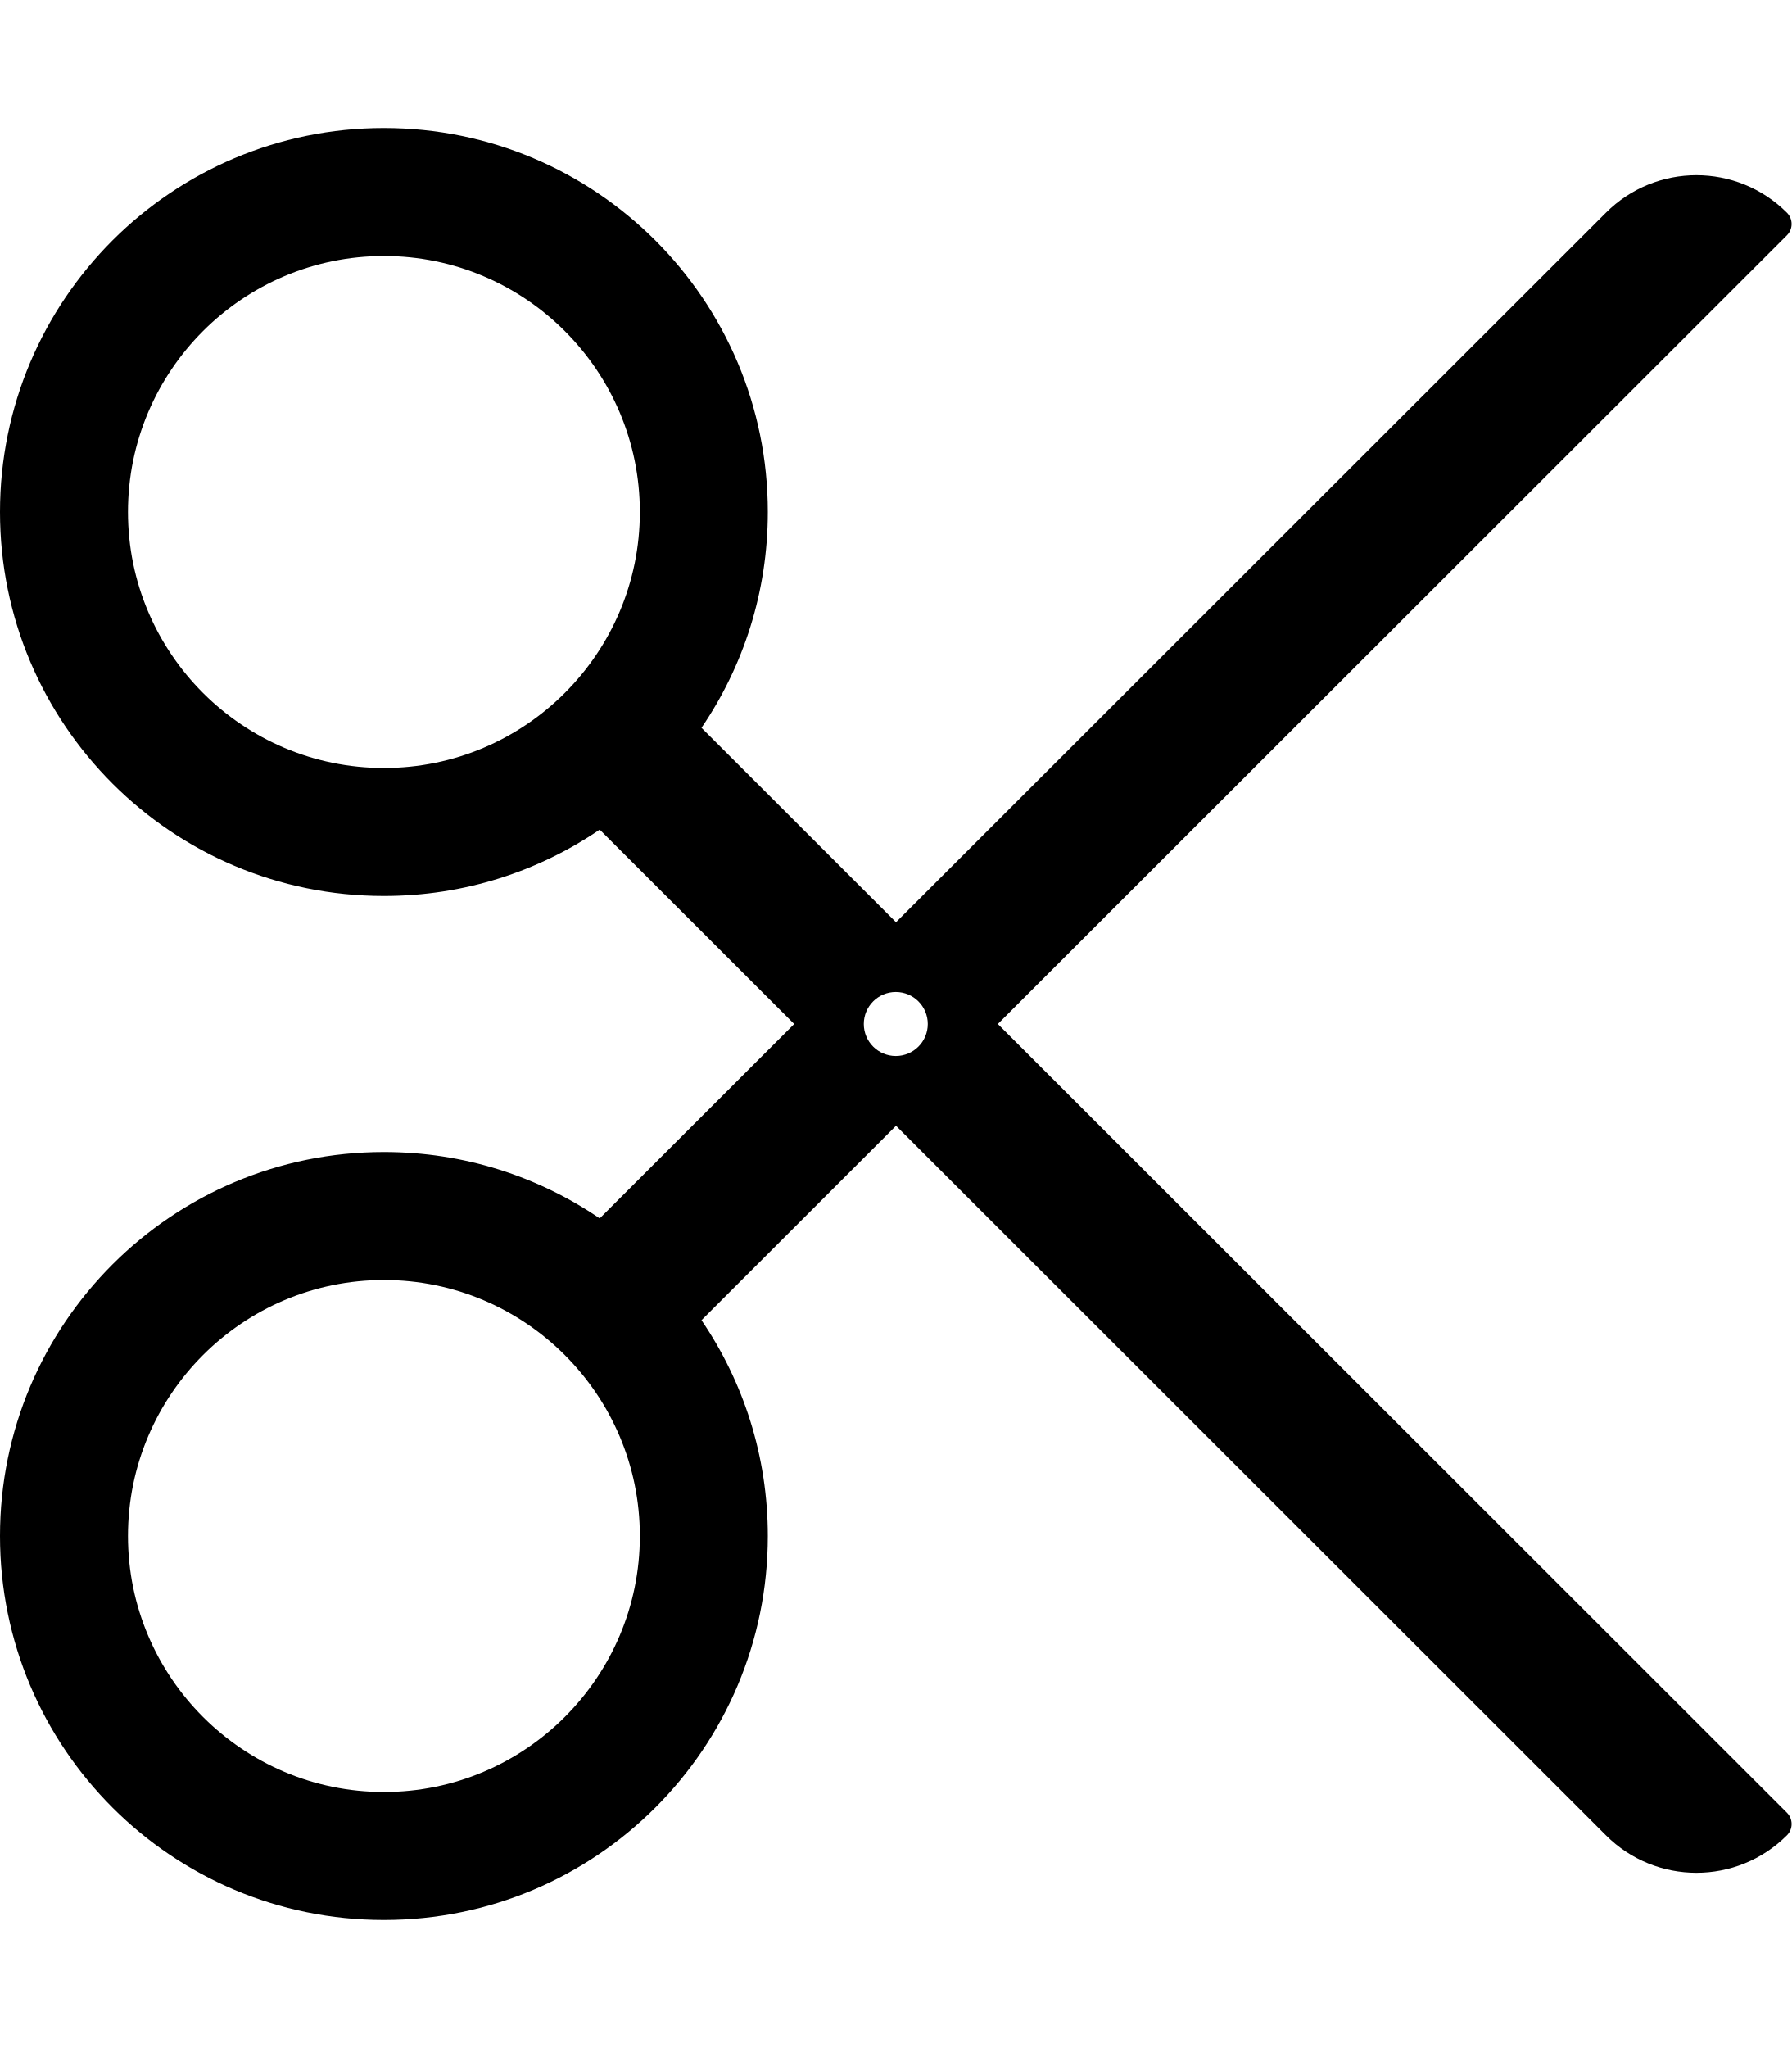
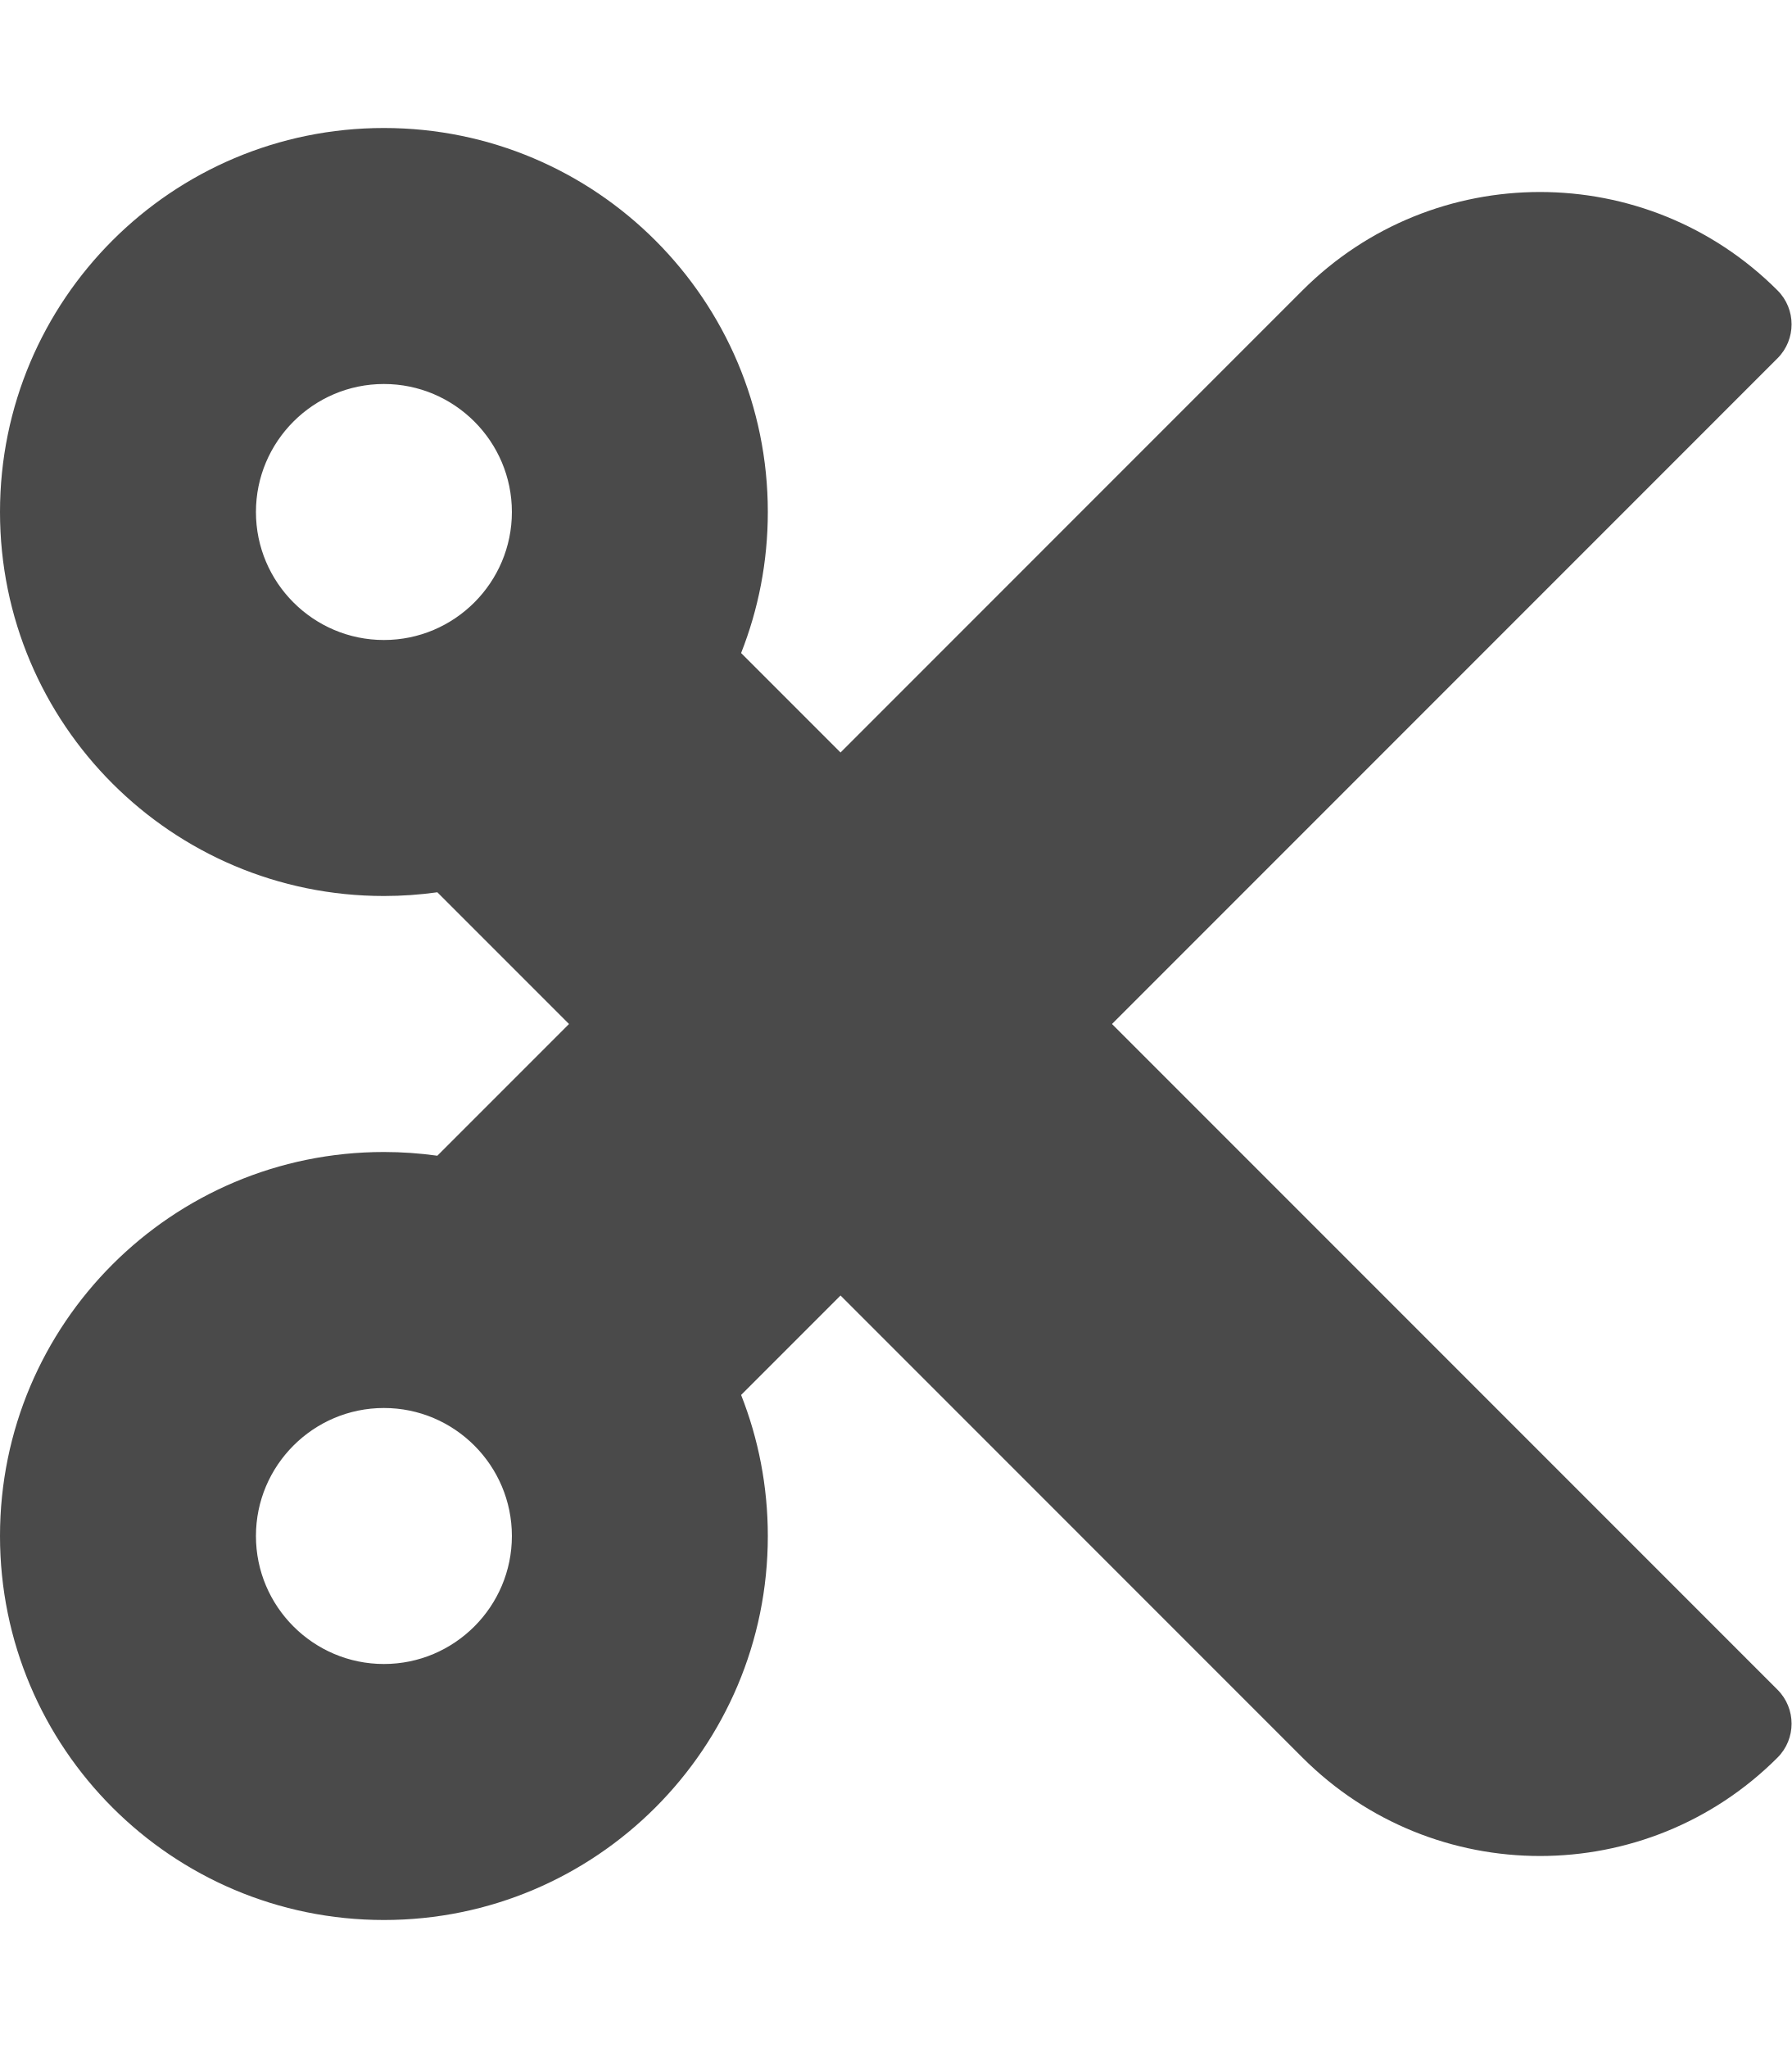
- <svg xmlns="http://www.w3.org/2000/svg" aria-hidden="true" data-prefix="fal" data-icon="cut" role="img" viewBox="0 0 448 512" class="svg-inline--fa fa-cut fa-w-14 fa-7x">
-   <path fill="#000000" d="M249.518 256L446.829 58.828a3.998 3.998 0 0 0 0-5.655c-12.497-12.497-32.758-12.497-45.255 0L224.056 230.556l-48.642-48.607C185.88 166.573 192 148.002 192 128c0-53.019-42.981-96-96-96S0 74.981 0 128s42.981 96 96 96c20.008 0 38.584-6.124 53.962-16.595L198.593 256l-48.631 48.595C134.584 294.124 116.008 288 96 288c-53.019 0-96 42.981-96 96s42.981 96 96 96 96-42.981 96-96c0-20.002-6.12-38.573-16.585-53.949l48.642-48.607 177.518 177.384c12.497 12.497 32.758 12.497 45.255 0a3.998 3.998 0 0 0 0-5.655L249.518 256zM96 192c-35.29 0-64-28.71-64-64s28.71-64 64-64 64 28.71 64 64-28.71 64-64 64zm0 256c-35.29 0-64-28.71-64-64s28.71-64 64-64 64 28.71 64 64-28.71 64-64 64zm136-192a8 8 0 1 1-16 0 8 8 0 0 1 16 0z" class="" />
+ <svg xmlns="http://www.w3.org/2000/svg" aria-hidden="true" focusable="false" data-prefix="fas" data-icon="cut" role="img" viewBox="0 0 448 512" class="svg-inline--fa fa-cut fa-w-14 fa-7x">
+   <path fill="#4a4a4a" d="M278.06 256L444.48 89.57c4.69-4.69 4.69-12.29 0-16.97-32.8-32.8-85.99-32.8-118.79 0L210.18 188.12l-24.86-24.86c4.31-10.92 6.68-22.81 6.68-35.26 0-53.02-42.98-96-96-96S0 74.98 0 128s42.98 96 96 96c4.54 0 8.99-.32 13.36-.93L142.29 256l-32.93 32.93c-4.37-.61-8.83-.93-13.36-.93-53.02 0-96 42.98-96 96s42.98 96 96 96 96-42.98 96-96c0-12.45-2.37-24.34-6.68-35.26l24.86-24.86L325.69 439.4c32.8 32.8 85.99 32.8 118.79 0 4.69-4.68 4.69-12.28 0-16.97L278.06 256zM96 160c-17.64 0-32-14.36-32-32s14.36-32 32-32 32 14.36 32 32-14.36 32-32 32zm0 256c-17.64 0-32-14.36-32-32s14.36-32 32-32 32 14.36 32 32-14.36 32-32 32z" class="" />
</svg>
